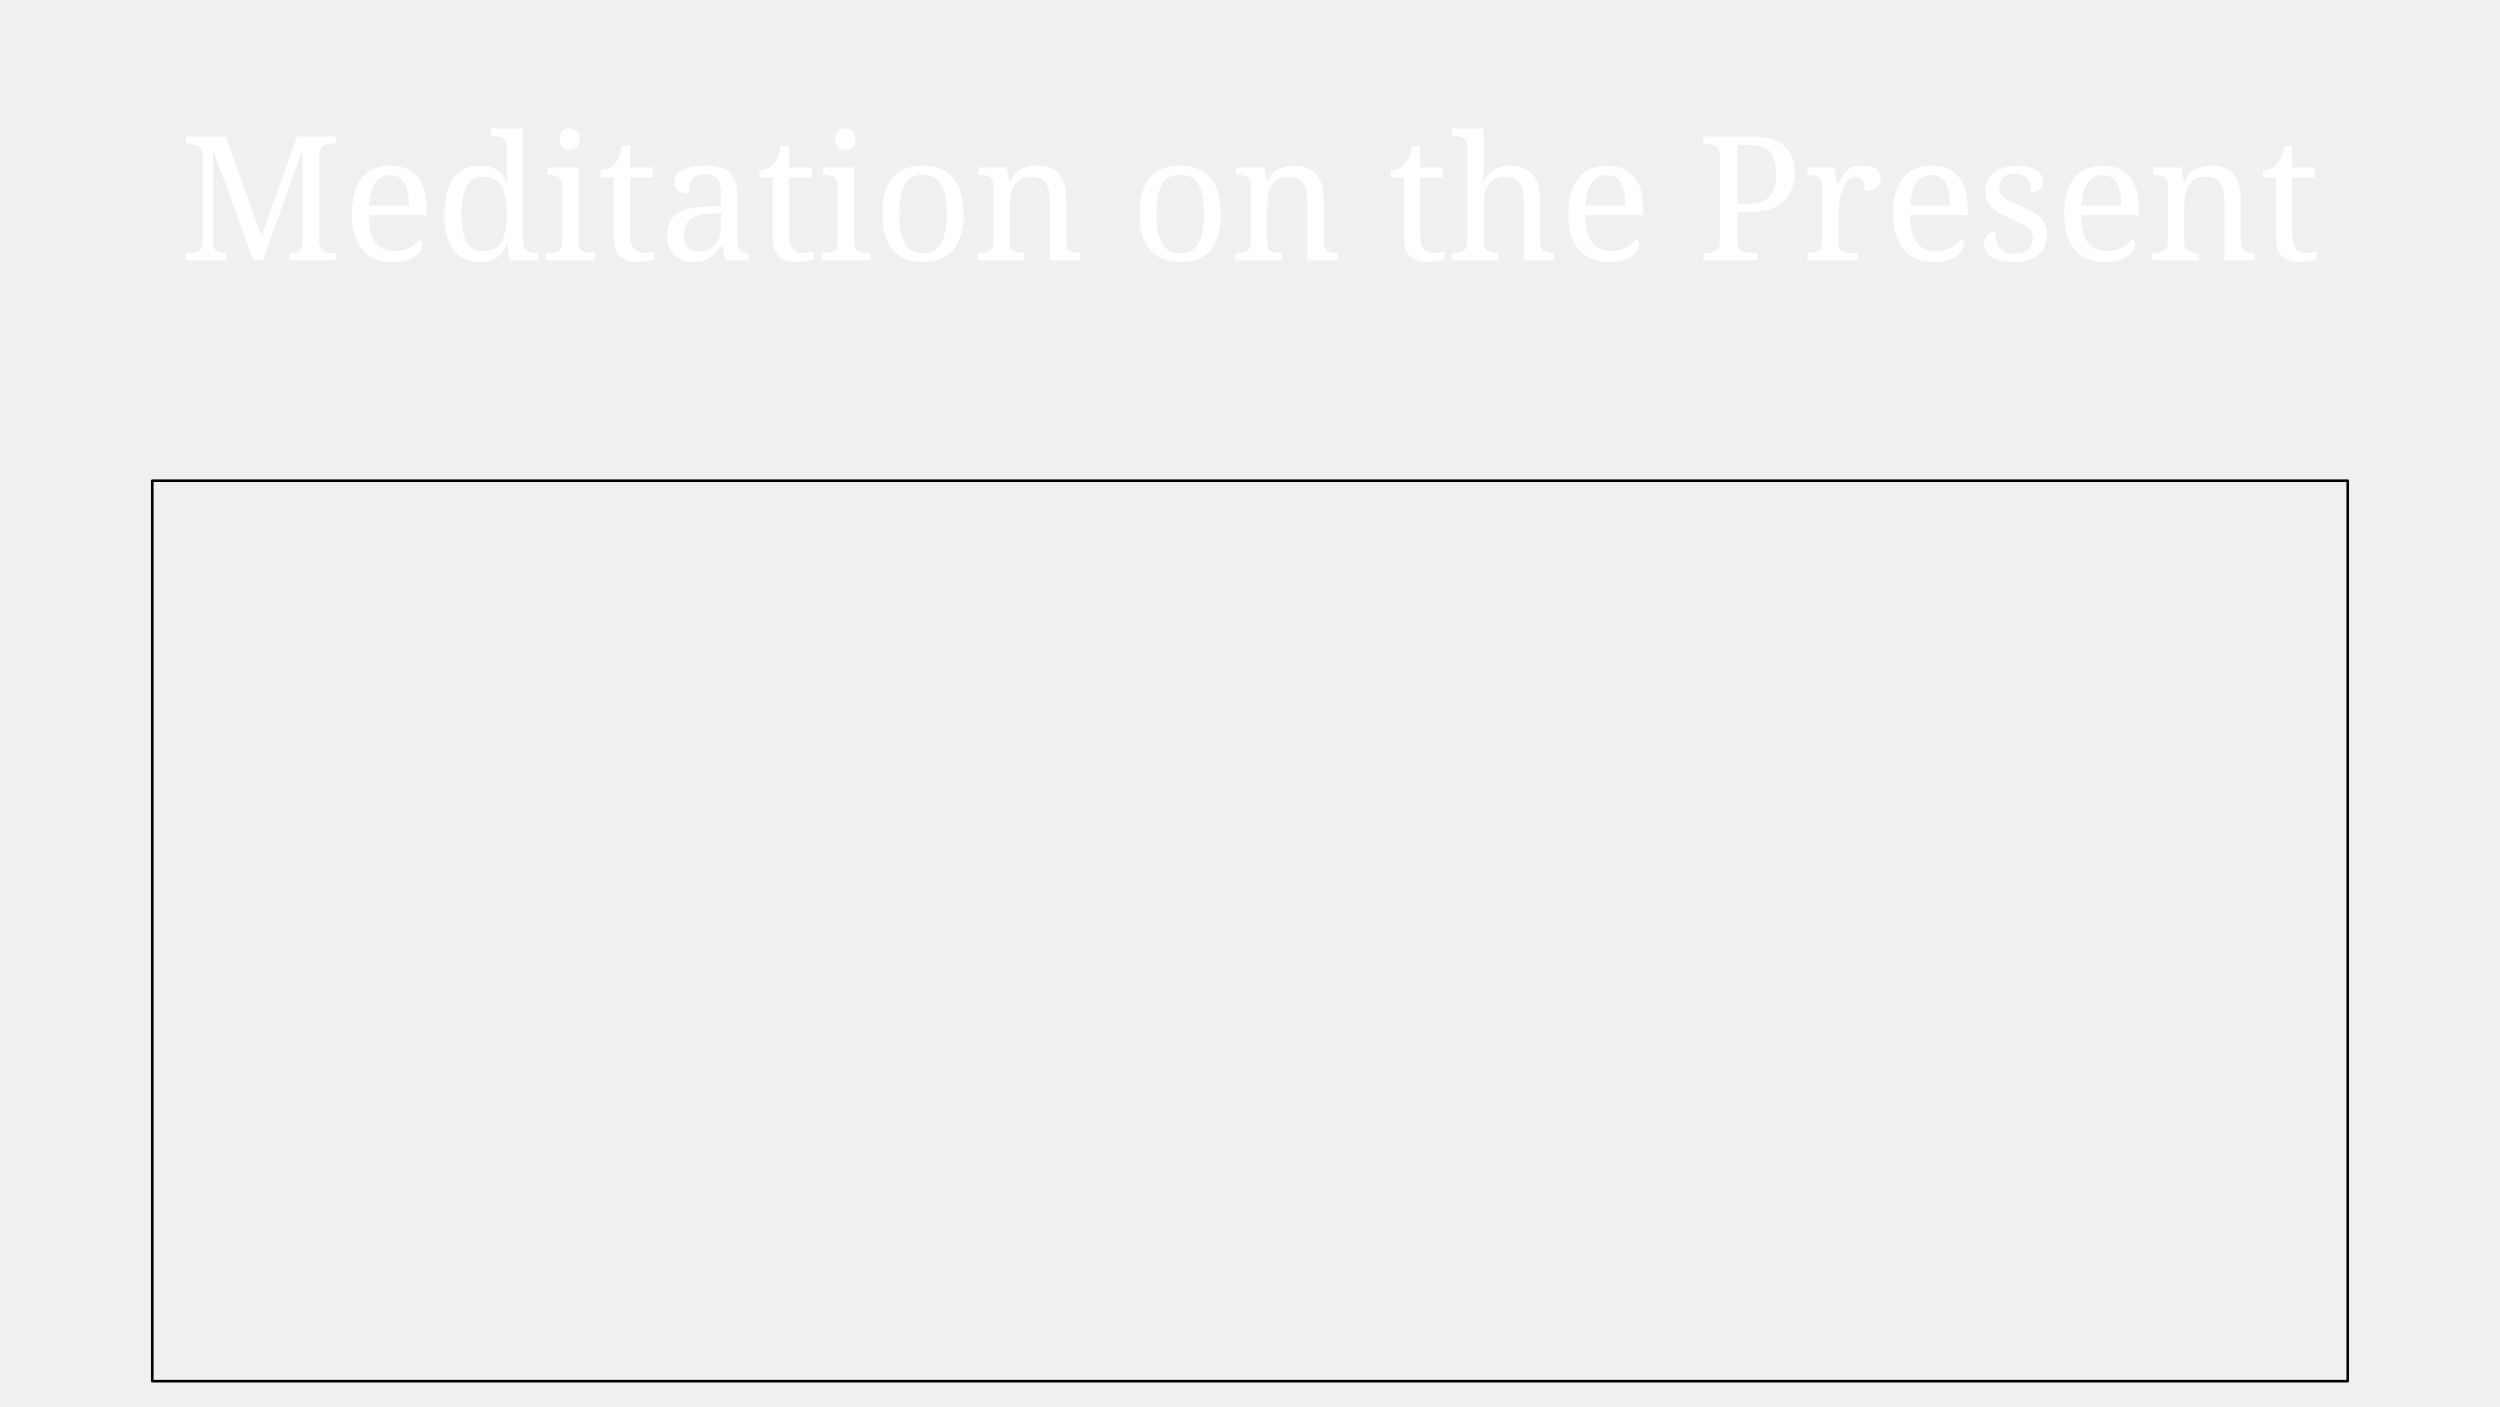
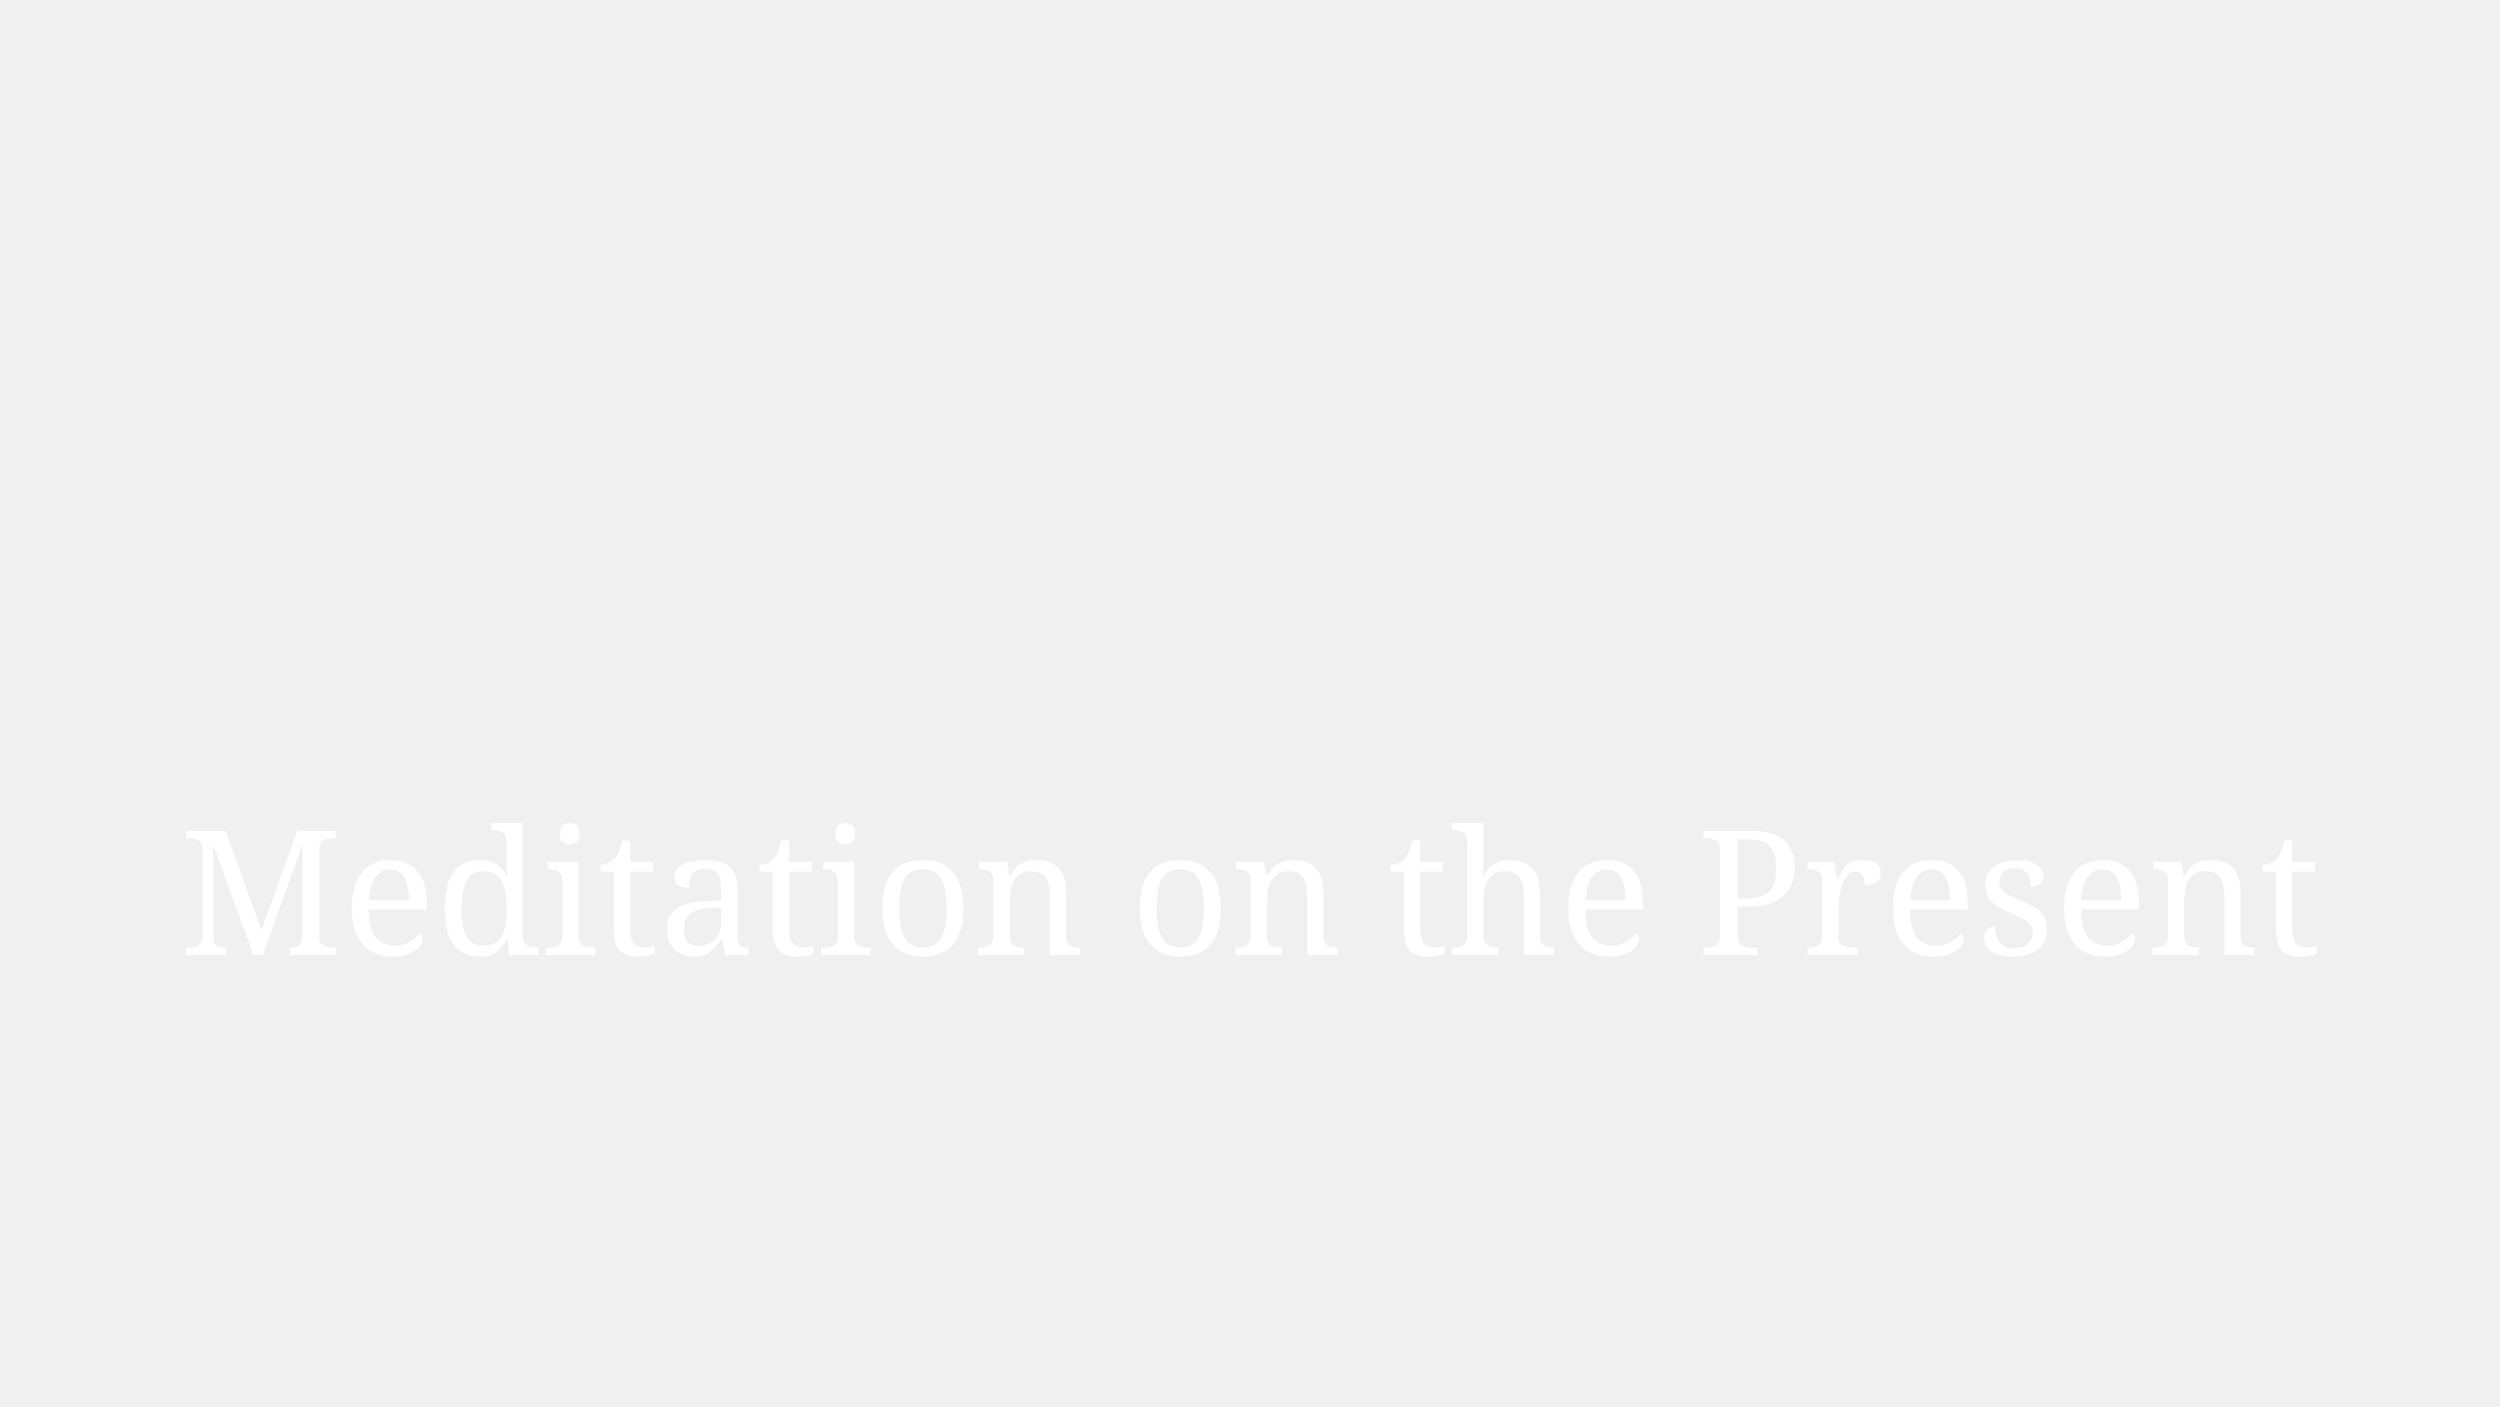
<svg xmlns="http://www.w3.org/2000/svg" version="1.1" width="720pt" height="405pt" viewBox="0 0 720 405">
  <g enable-background="new">
-     <text y="75" x="360" font-size="50" font-family="Georgia" fill="white" text-anchor="middle">
+     <text y="275" x="360" font-size="50" font-family="Georgia" fill="white" text-anchor="middle" style="text-shadow: 0 0 20px rgba(0,0,0,.5);">
        Meditation on the Present
    </text>
-     <path transform="matrix(.001968504,0,0,.001968504,0,0)" stroke-width="381" stroke-linecap="butt" stroke-linejoin="round" fill="none" stroke="#000000" d="M 22278 70330 L 343482 70330 L 343482 202066 L 22278 202066 Z " />
  </g>
</svg>
